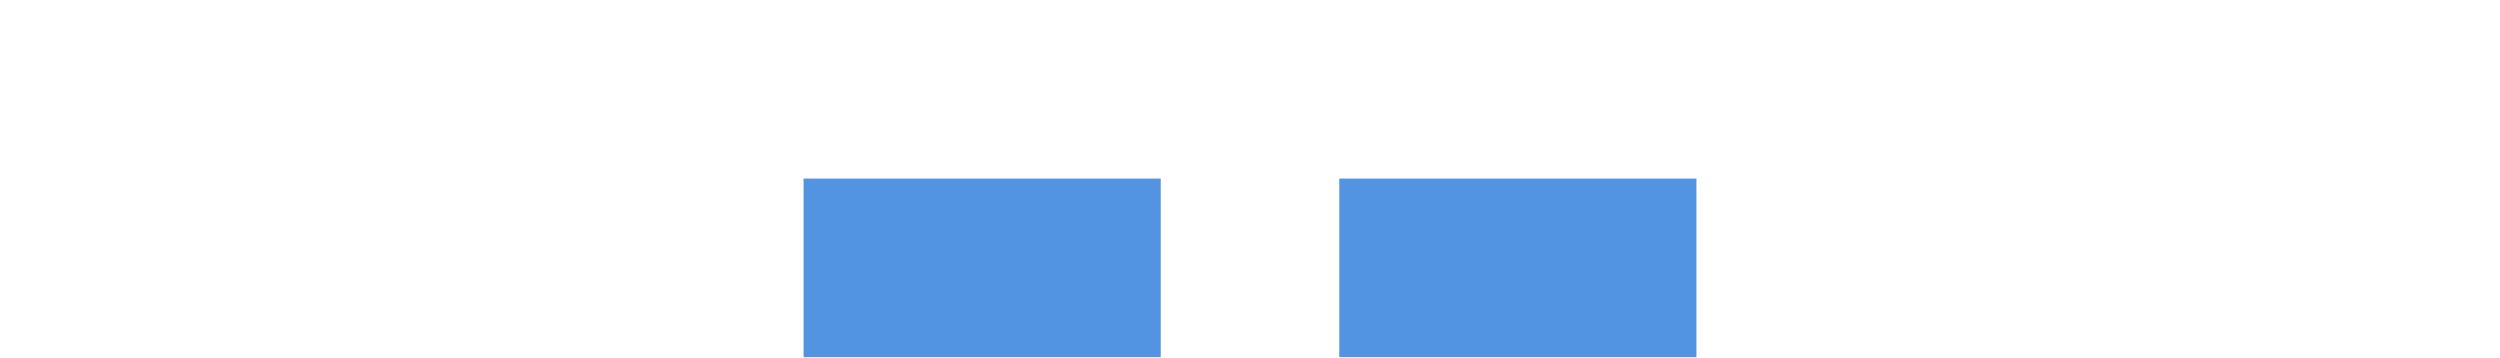
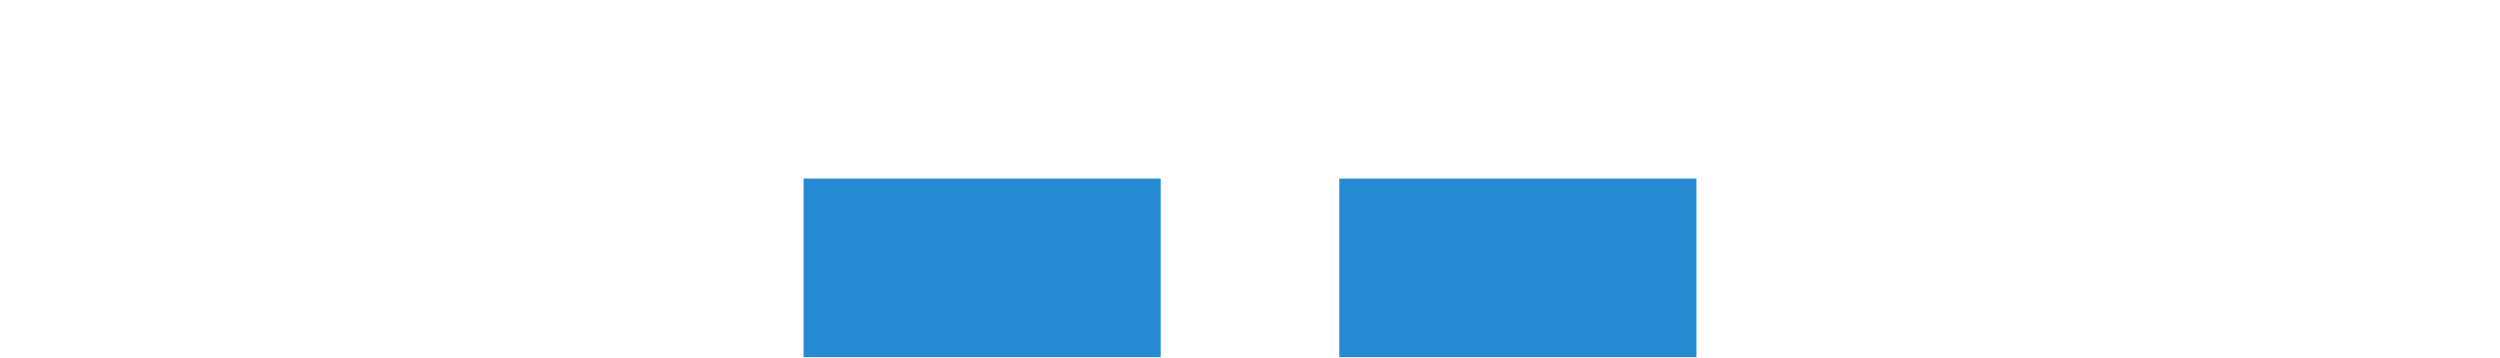
<svg xmlns="http://www.w3.org/2000/svg" xmlns:ns1="http://www.openswatchbook.org/uri/2009/osb" xmlns:xlink="http://www.w3.org/1999/xlink" width="28" height="4" id="svg11300" version="1.0" style="display:inline;enable-background:new">
  <defs id="defs3">
    <linearGradient id="selected_bg_color" ns1:paint="solid">
-       <stop style="stop-color:#5294e2;stop-opacity:1;" offset="0" id="stop4138" />
+       <stop style="stop-color:#268bd2;stop-opacity:1;" offset="0" id="stop4138" />
    </linearGradient>
    <linearGradient xlink:href="#selected_bg_color" id="linearGradient4140" x1="11" y1="298" x2="11" y2="300" gradientUnits="userSpaceOnUse" />
  </defs>
  <g style="display:inline" id="layer1" transform="translate(0,-296)">
    <rect style="opacity:1;fill:url(#linearGradient4140);fill-opacity:1;stroke:none" id="rect4270-9" width="4" height="2" x="9" y="298" />
    <rect y="298" x="15" height="2" width="4" id="rect4239" style="opacity:1;fill:url(#selected_bg_color);fill-opacity:1;stroke:none" />
  </g>
</svg>
